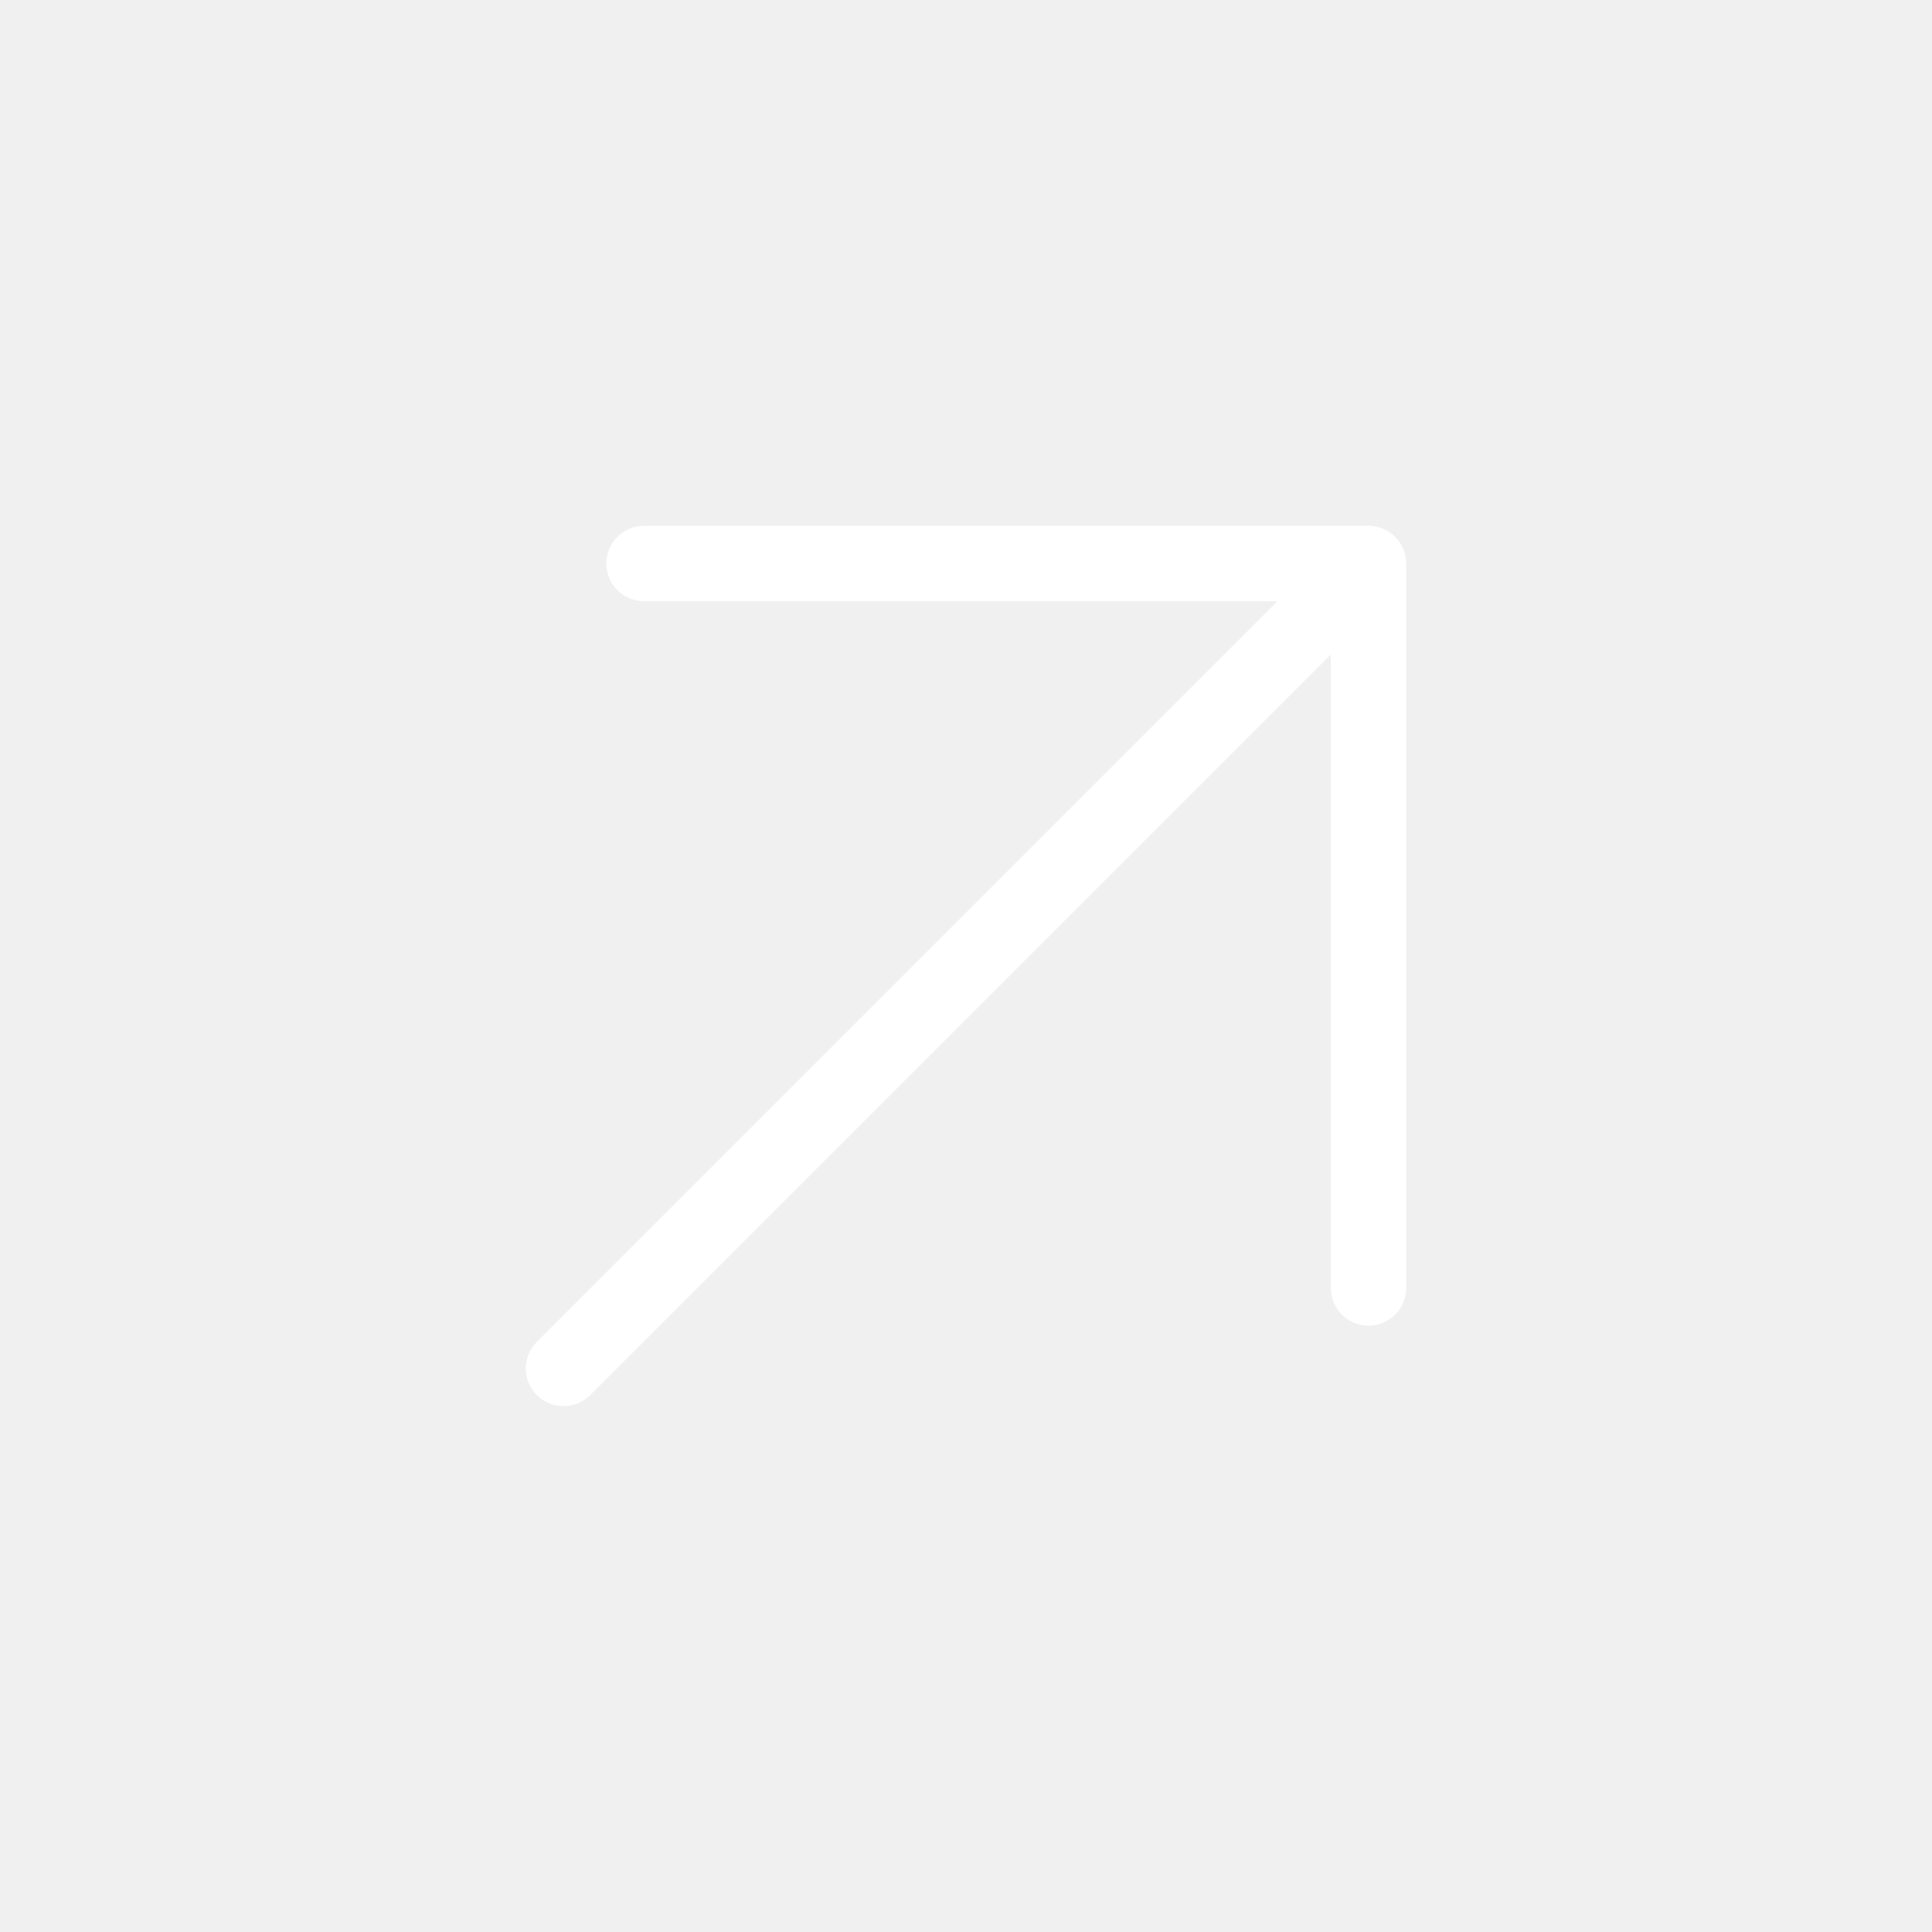
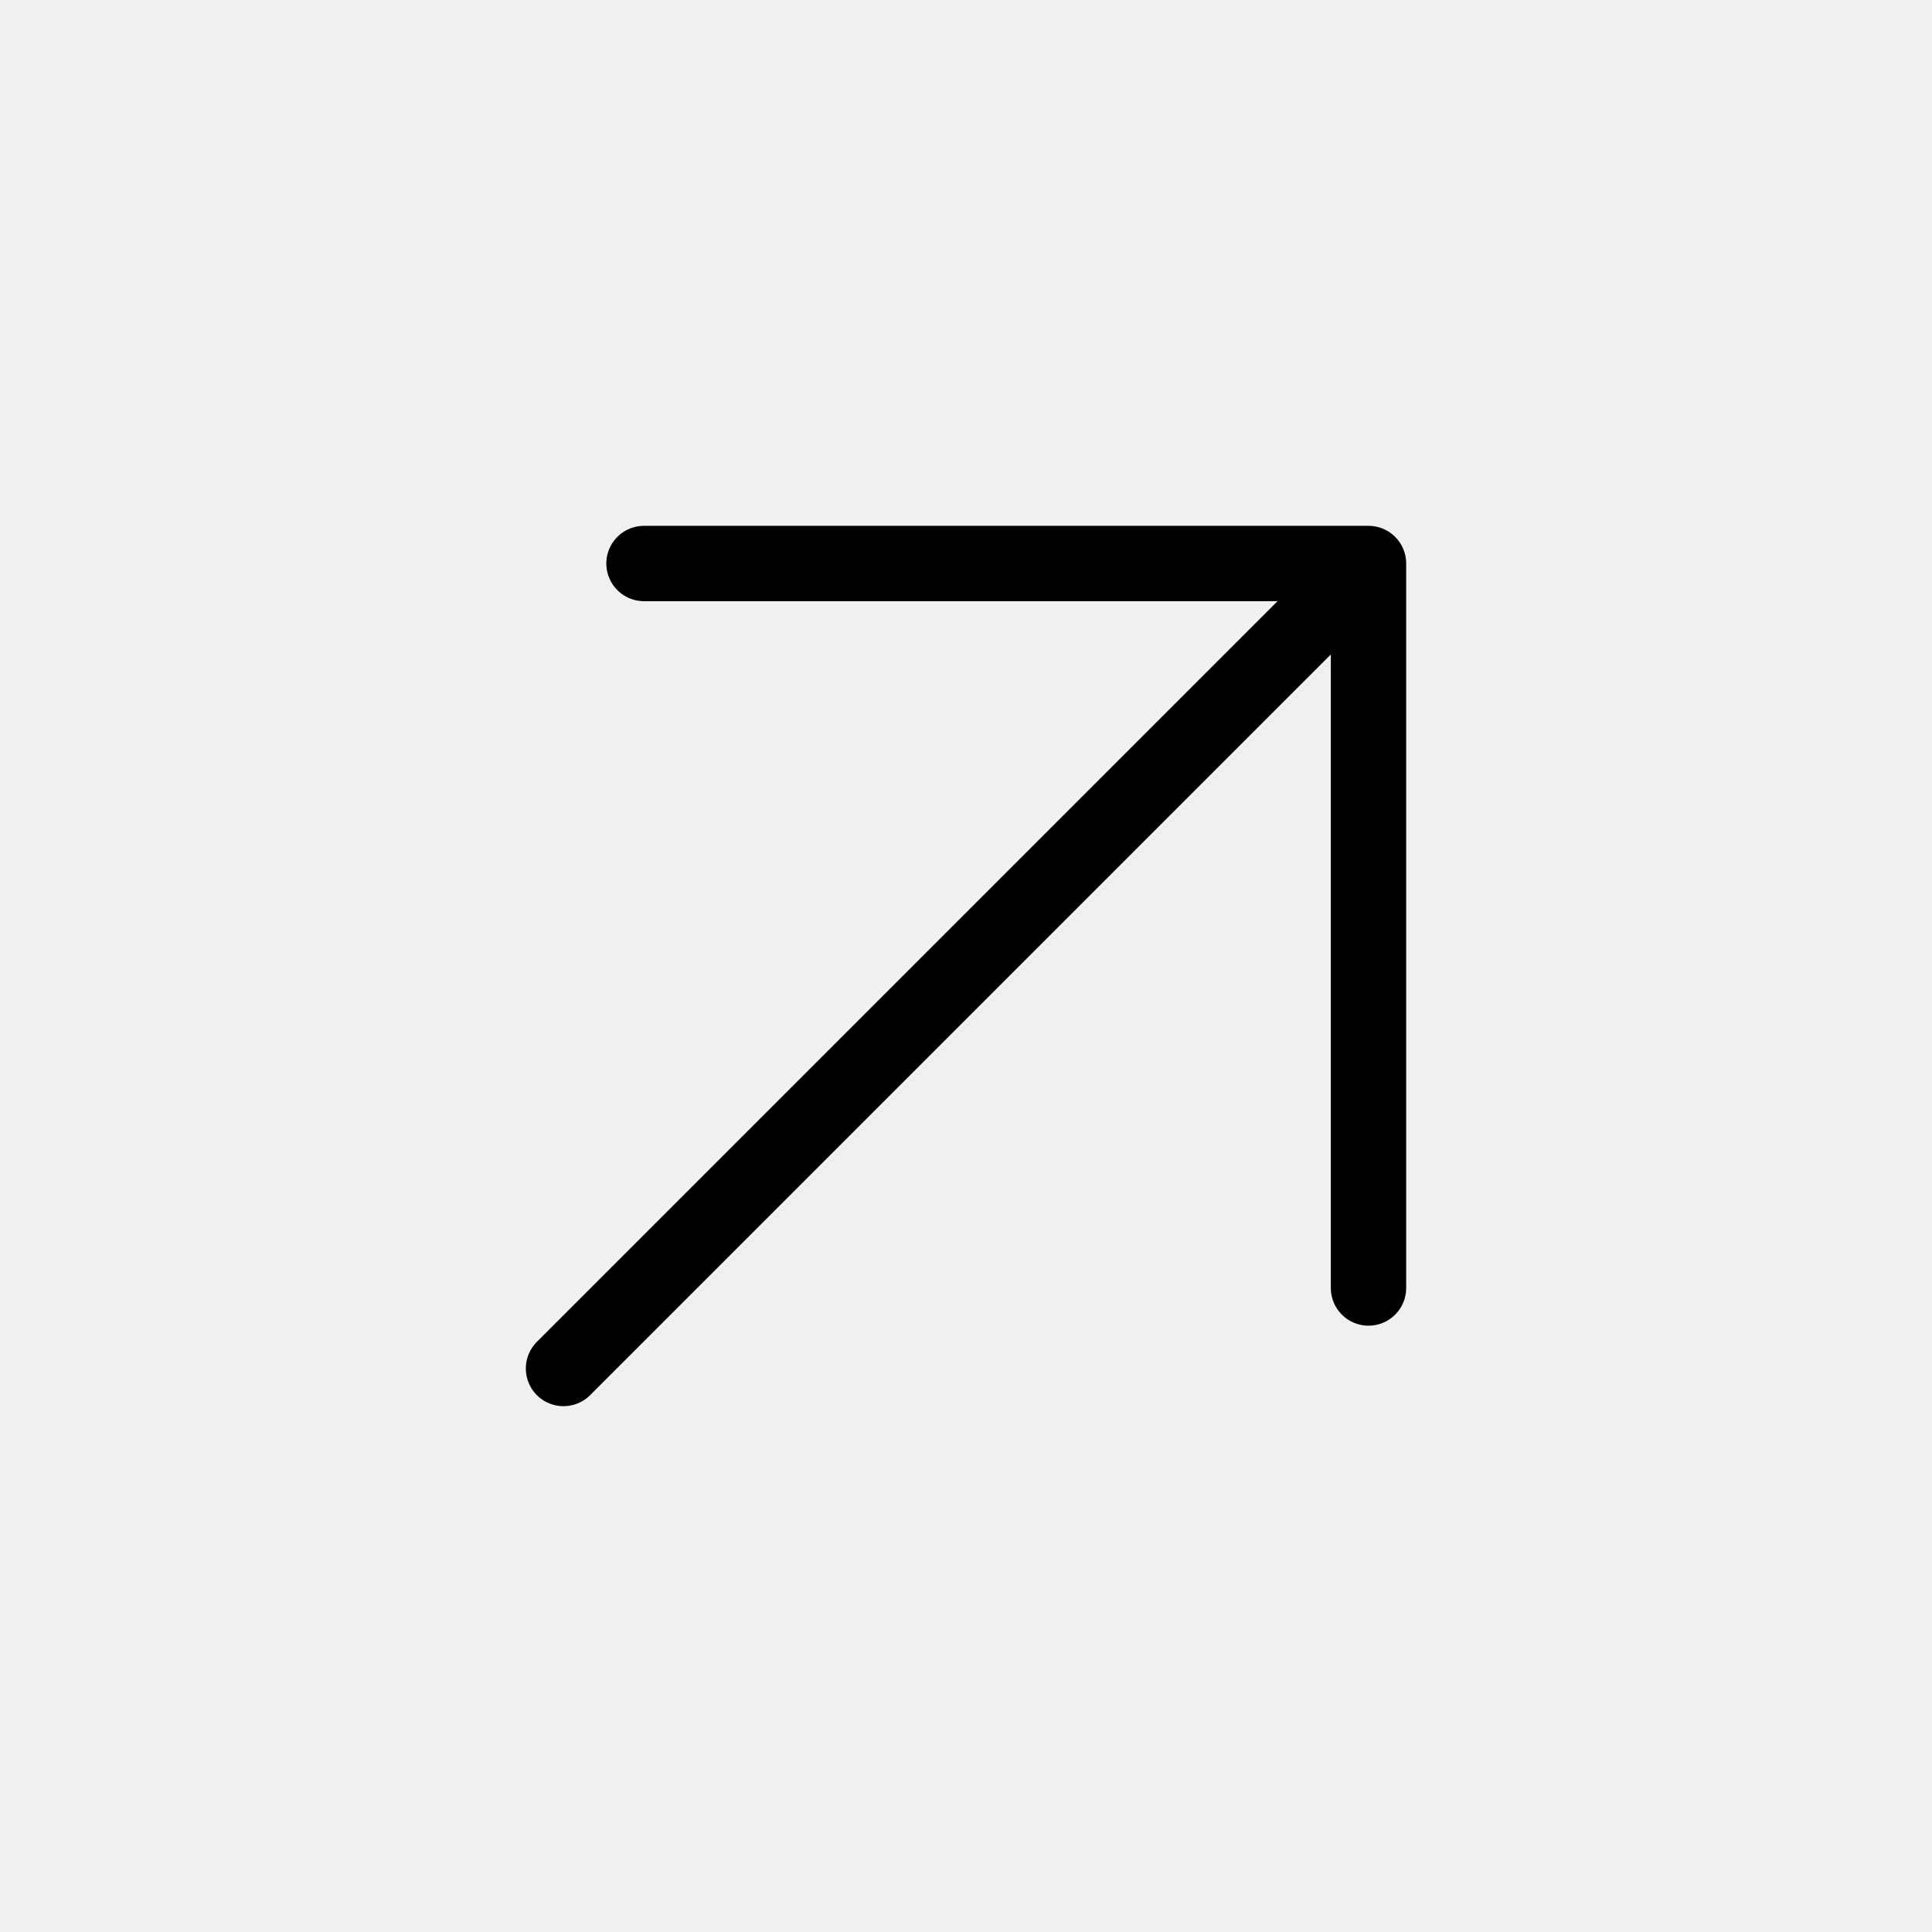
<svg xmlns="http://www.w3.org/2000/svg" width="800px" height="800px" viewBox="0 0 24 24" fill="none" stroke="#000000">
  <g id="SVGRepo_bgCarrier" stroke-width="0" />
  <g id="SVGRepo_tracerCarrier" stroke-linecap="round" stroke-linejoin="round" />
  <g id="SVGRepo_iconCarrier">
-     <path d="M7 17L17 7M17 7H8M17 7V16" stroke="#ffffff" stroke-width="0.936" stroke-linecap="round" stroke-linejoin="round" />
+     <path d="M7 17L17 7M17 7H8M17 7V16" stroke="#000" stroke-width="0.936" stroke-linecap="round" stroke-linejoin="round" />
  </g>
</svg>
